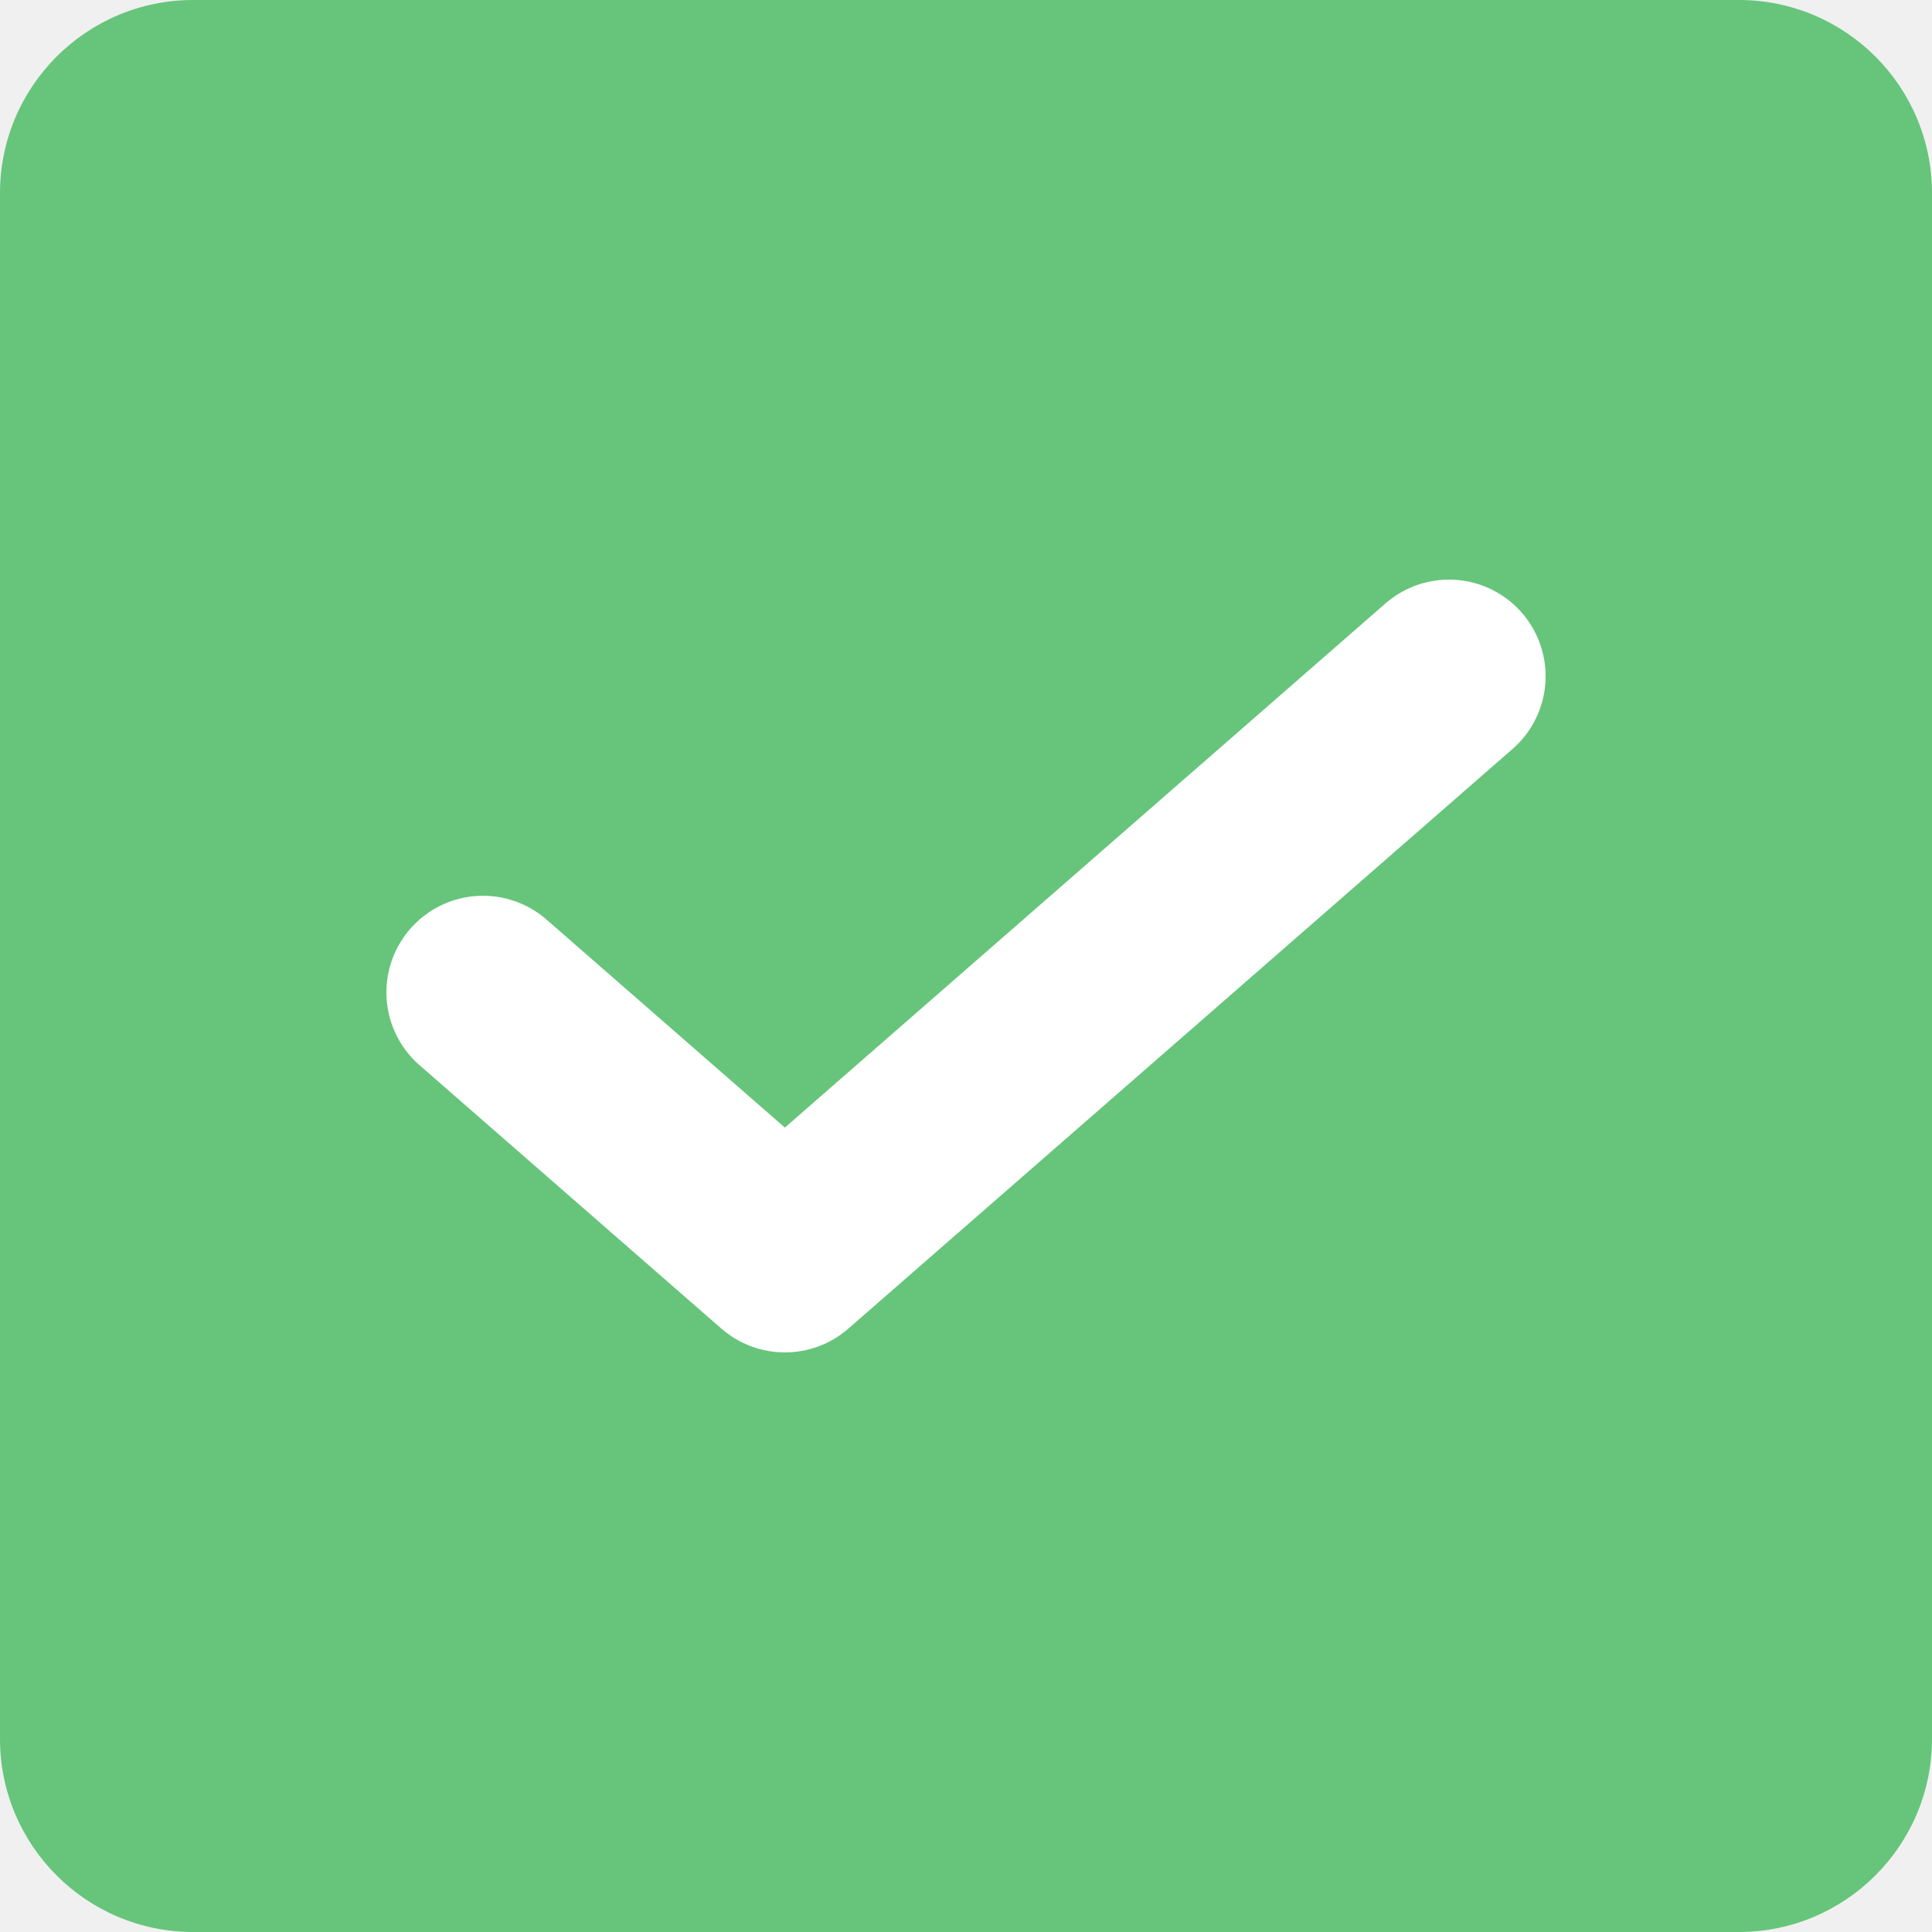
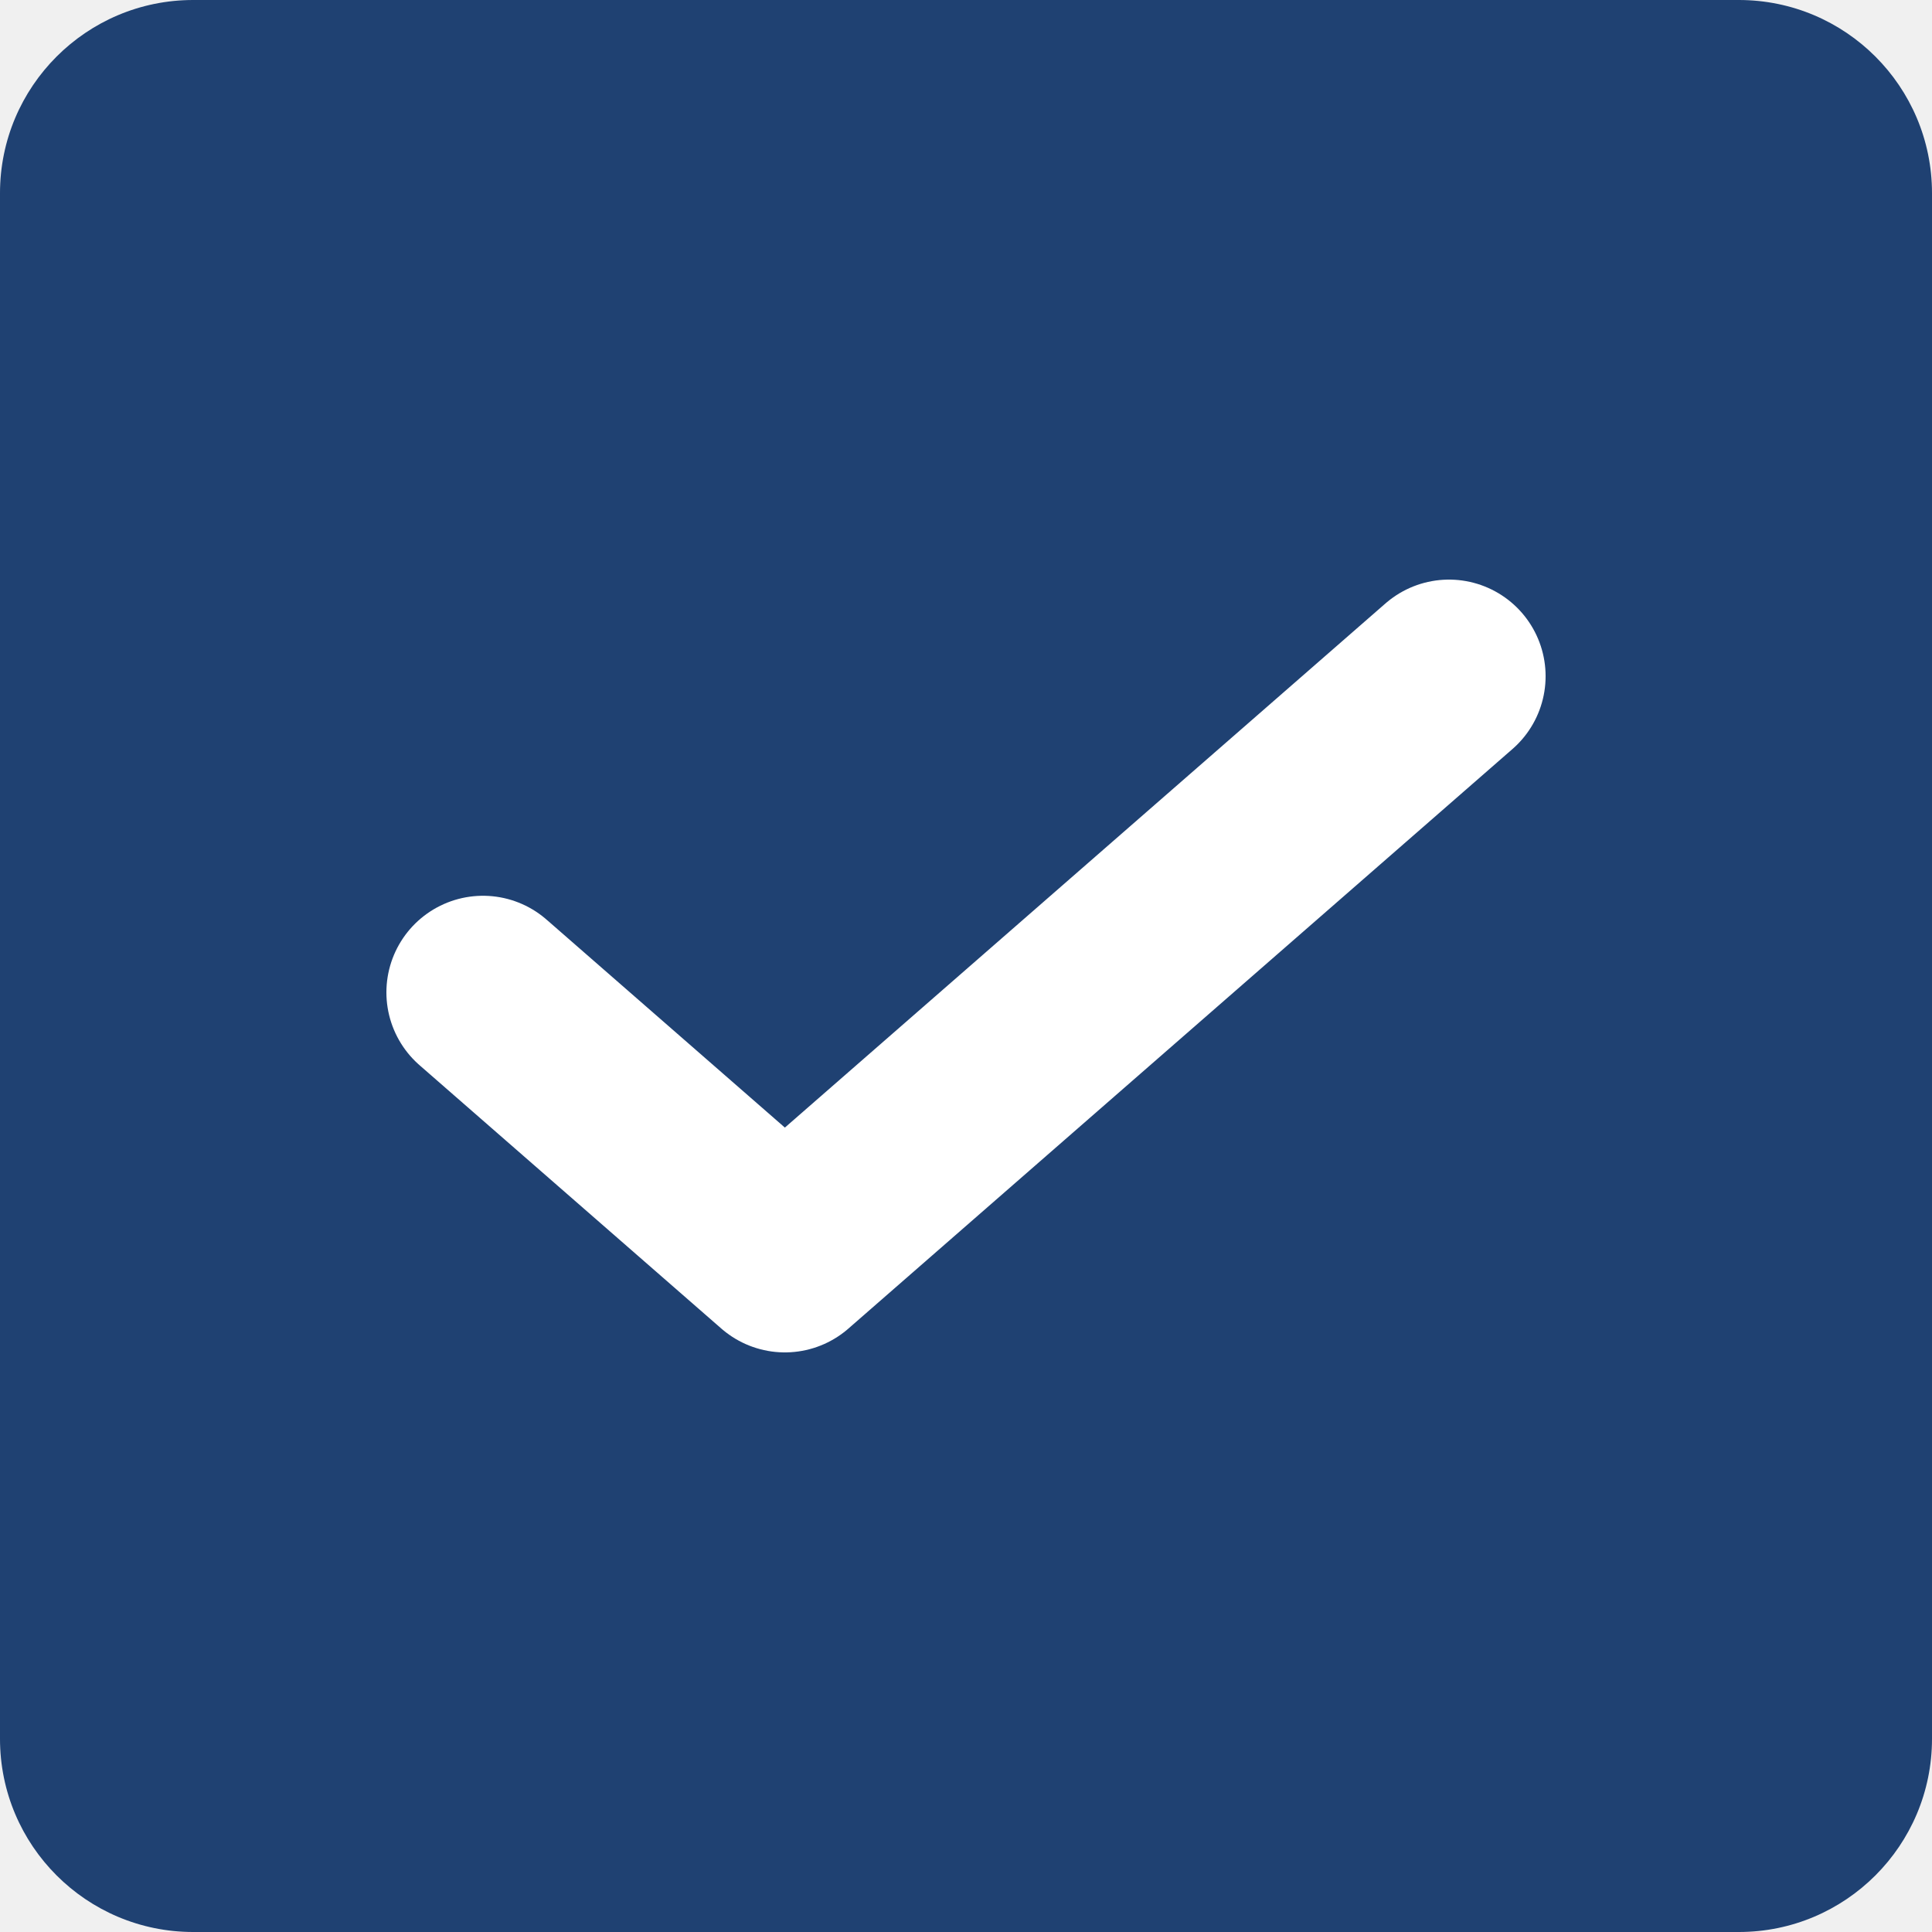
<svg xmlns="http://www.w3.org/2000/svg" width="20" height="20" viewBox="0 0 20 20" fill="none">
-   <rect width="20" height="20" rx="2" fill="#66C57B" />
+   <rect width="20" height="20" rx="2" fill="#1F4172" />
  <path d="M15 7L8.125 13L5 10.273" stroke="white" stroke-width="2" stroke-linecap="round" stroke-linejoin="round" />
</svg>
